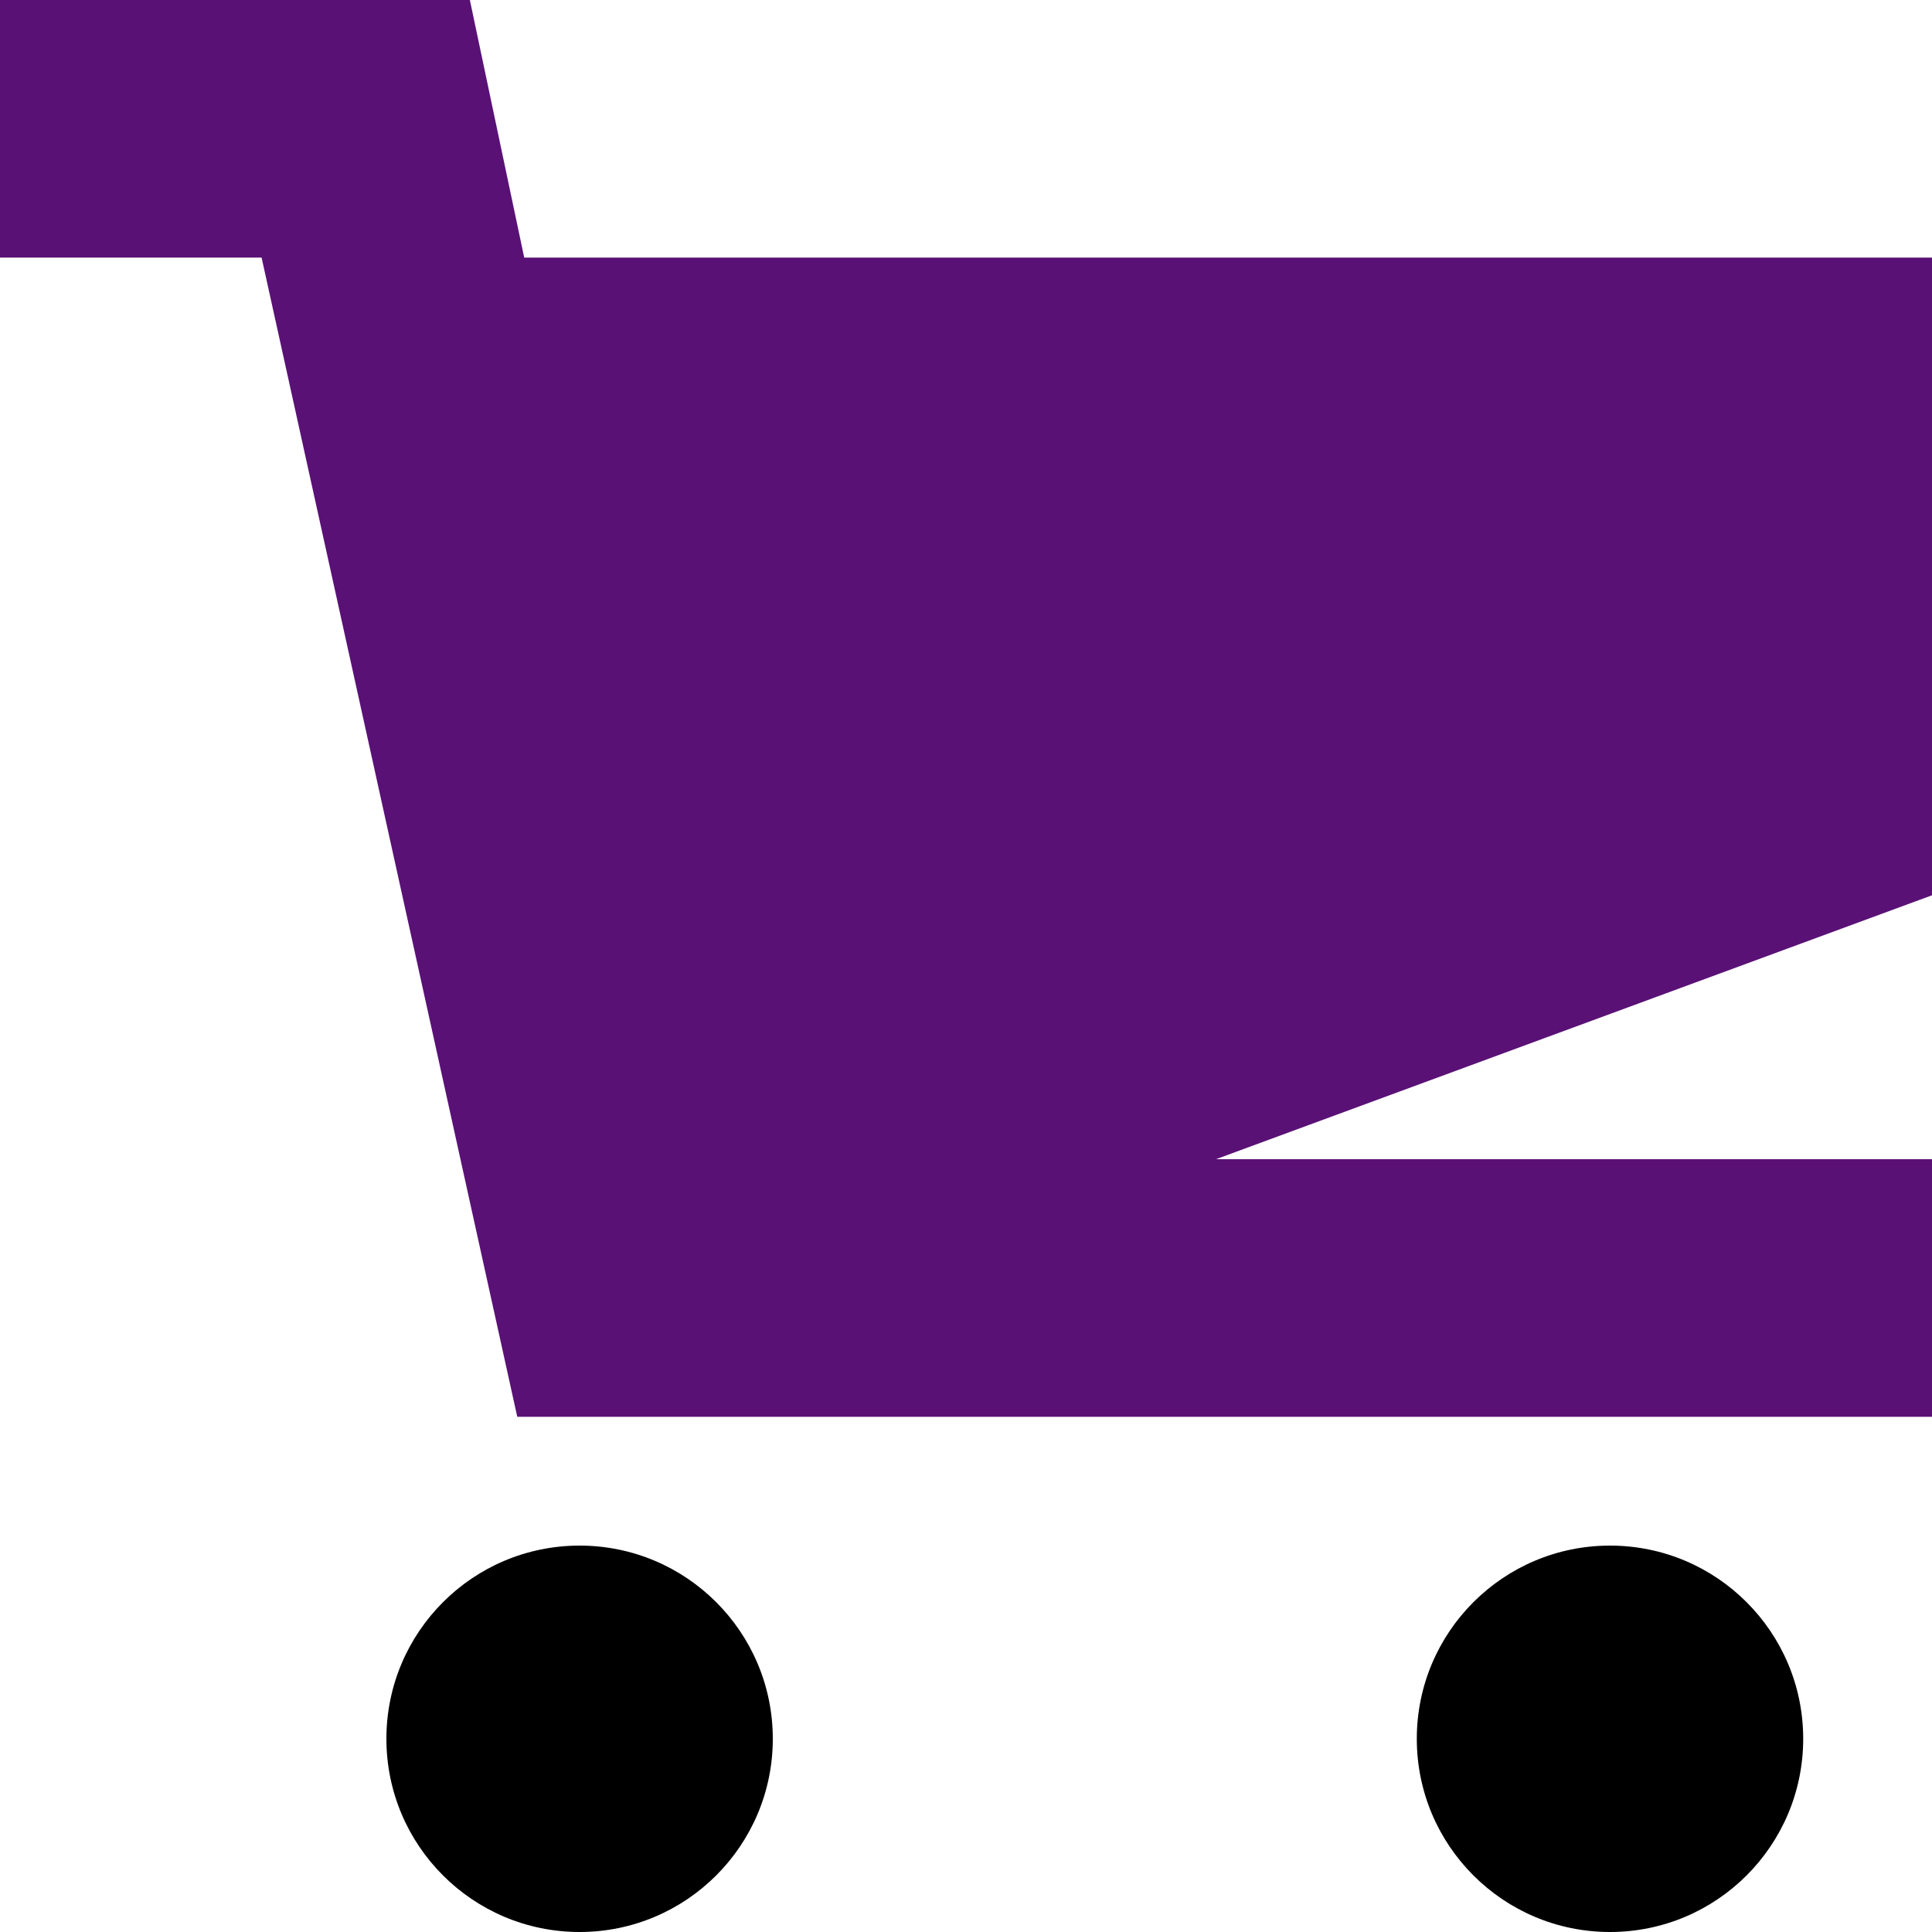
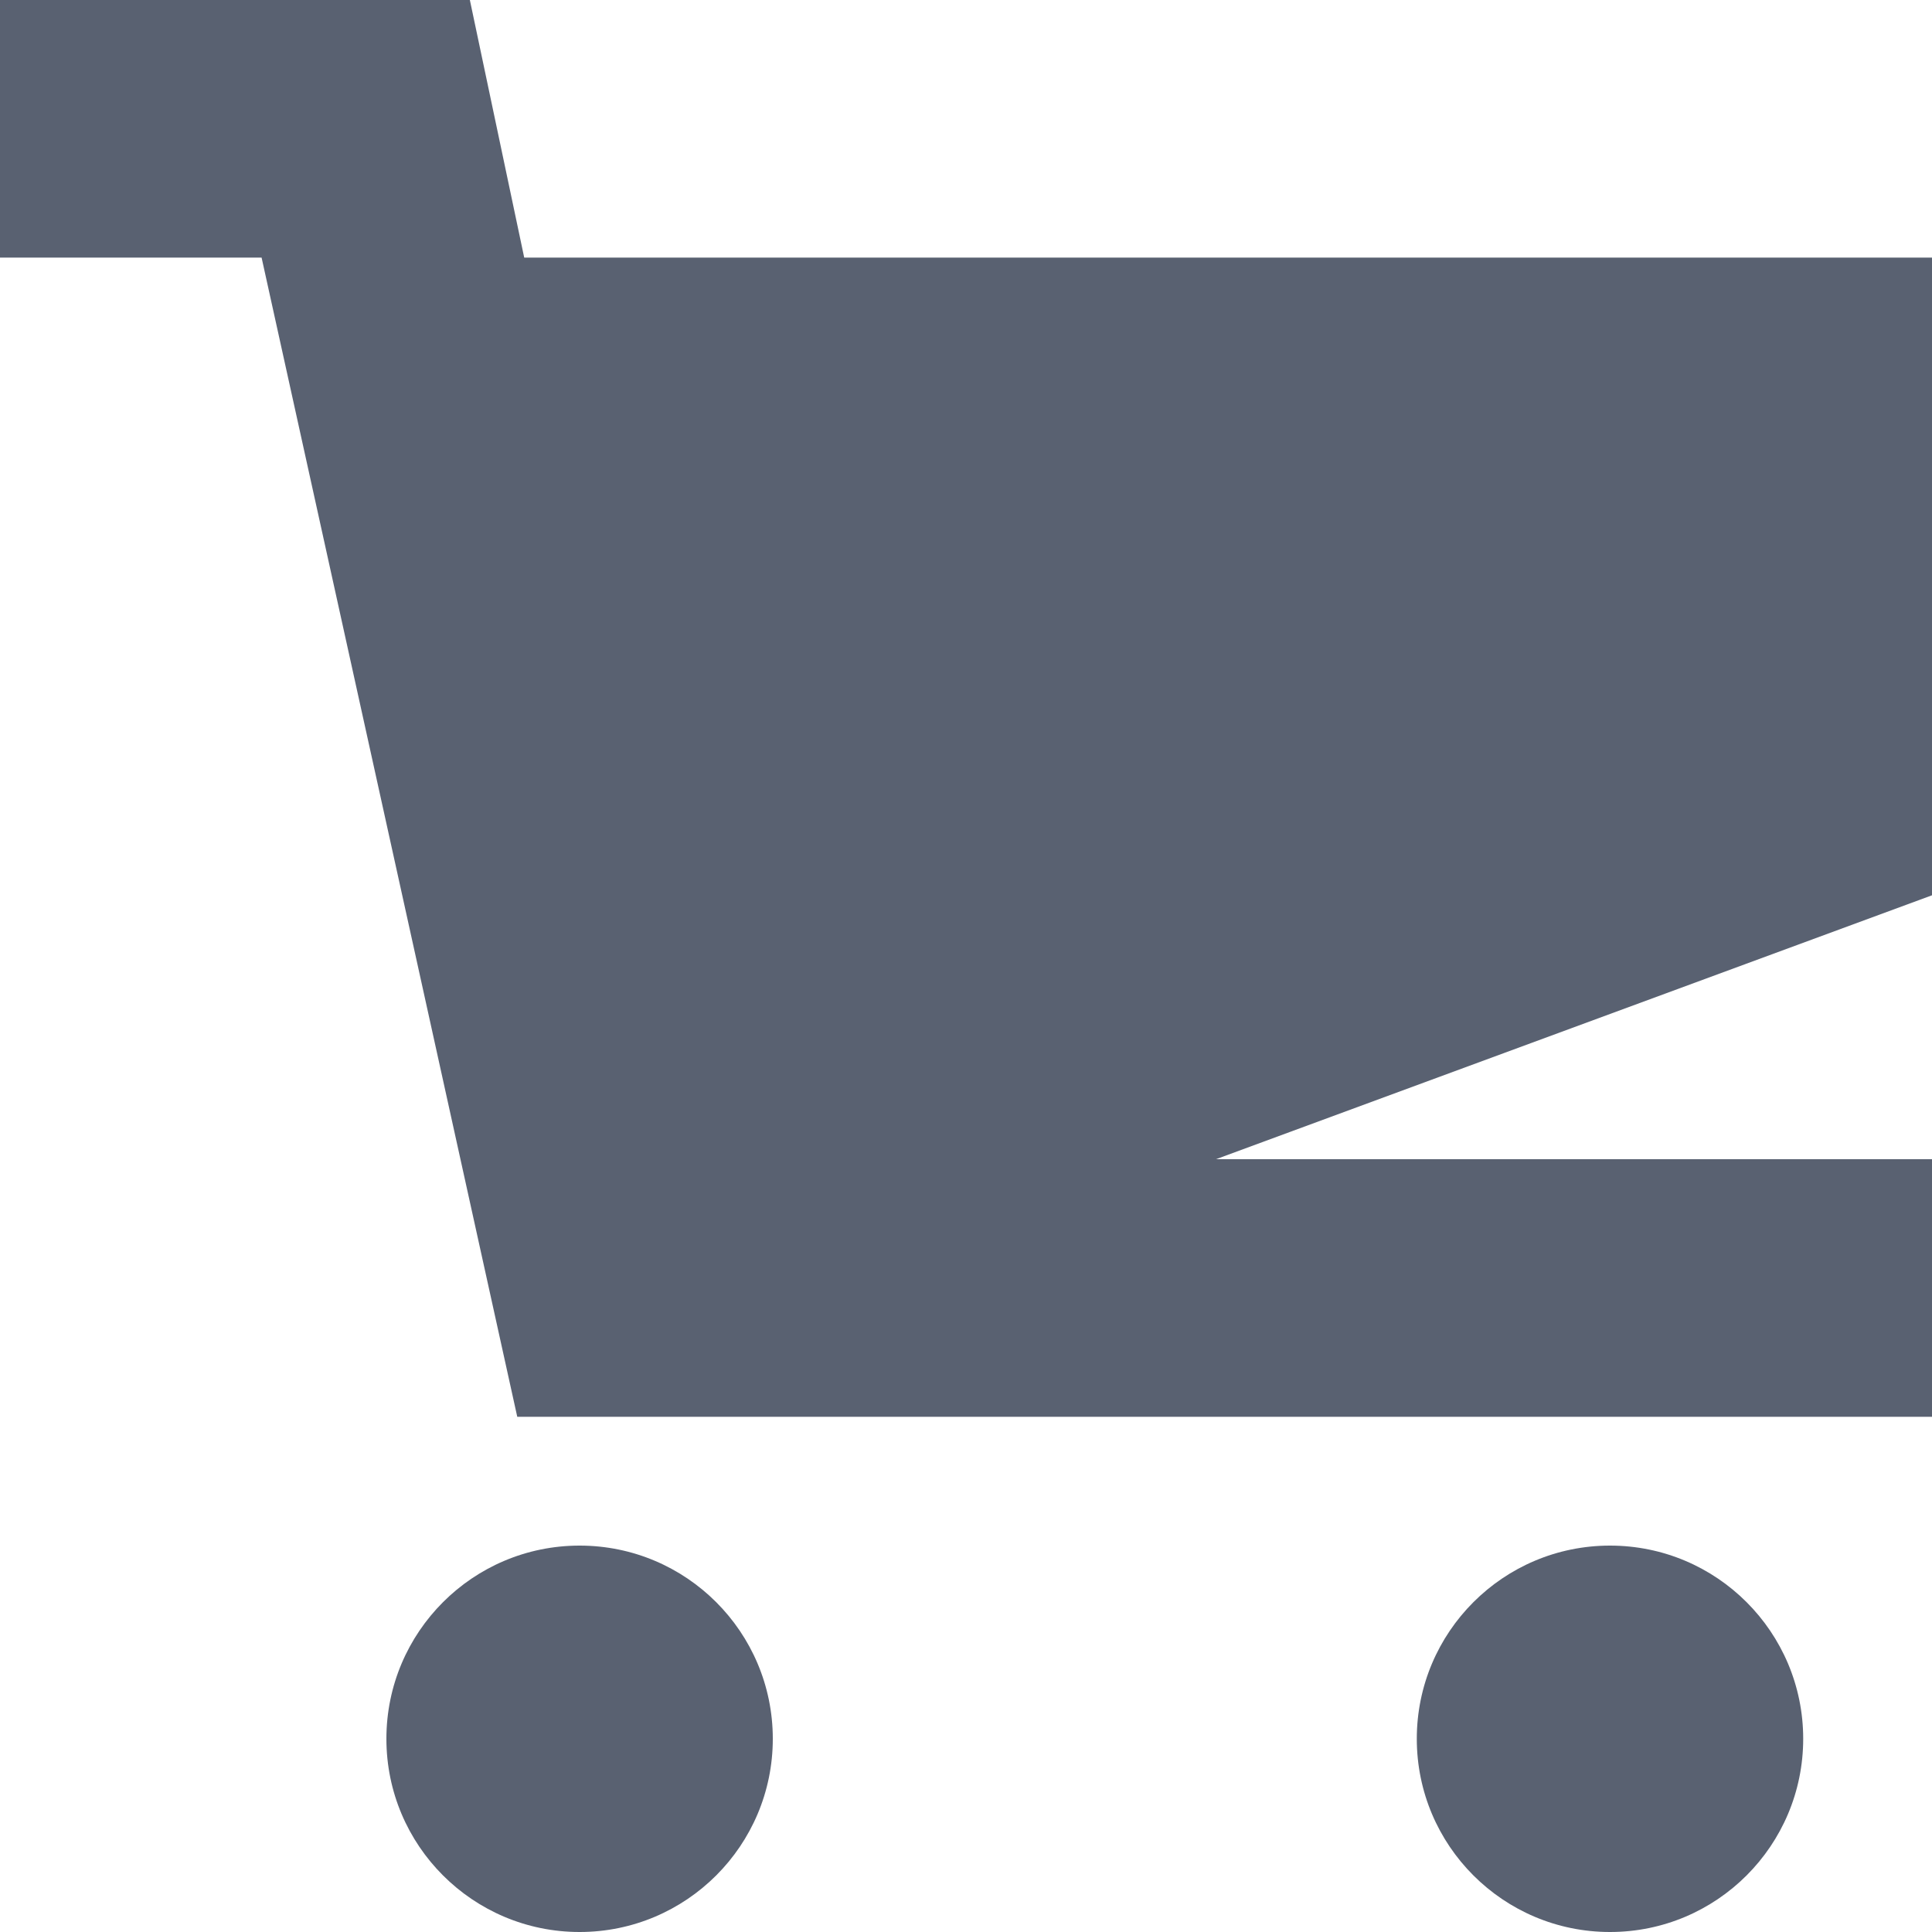
- <svg xmlns="http://www.w3.org/2000/svg" version="1.1" id="Layer_1" x="0px" y="0px" width="15px" height="15px" viewBox="0 0 15 15" enable-background="new 0 0 15 15" xml:space="preserve">
+ <svg xmlns="http://www.w3.org/2000/svg" fill="#596171" version="1.1" id="Layer_1" x="0px" y="0px" width="15px" height="15px" viewBox="0 0 15 15" enable-background="new 0 0 15 15" xml:space="preserve">
  <g>
    <circle cx="4.5" cy="13.5" r="1.5" />
    <circle cx="12.5" cy="13.5" r="1.5" />
-     <polygon fill="#591176" points="15,2 4.07,2 3.648,0 0,0 0,2 2.031,2 4.016,11 15,11 15,9 9.441,9 15,6.951  " />
+     <polygon points="15,2 4.07,2 3.648,0 0,0 0,2 2.031,2 4.016,11 15,11 15,9 9.441,9 15,6.951  " />
  </g>
</svg>
